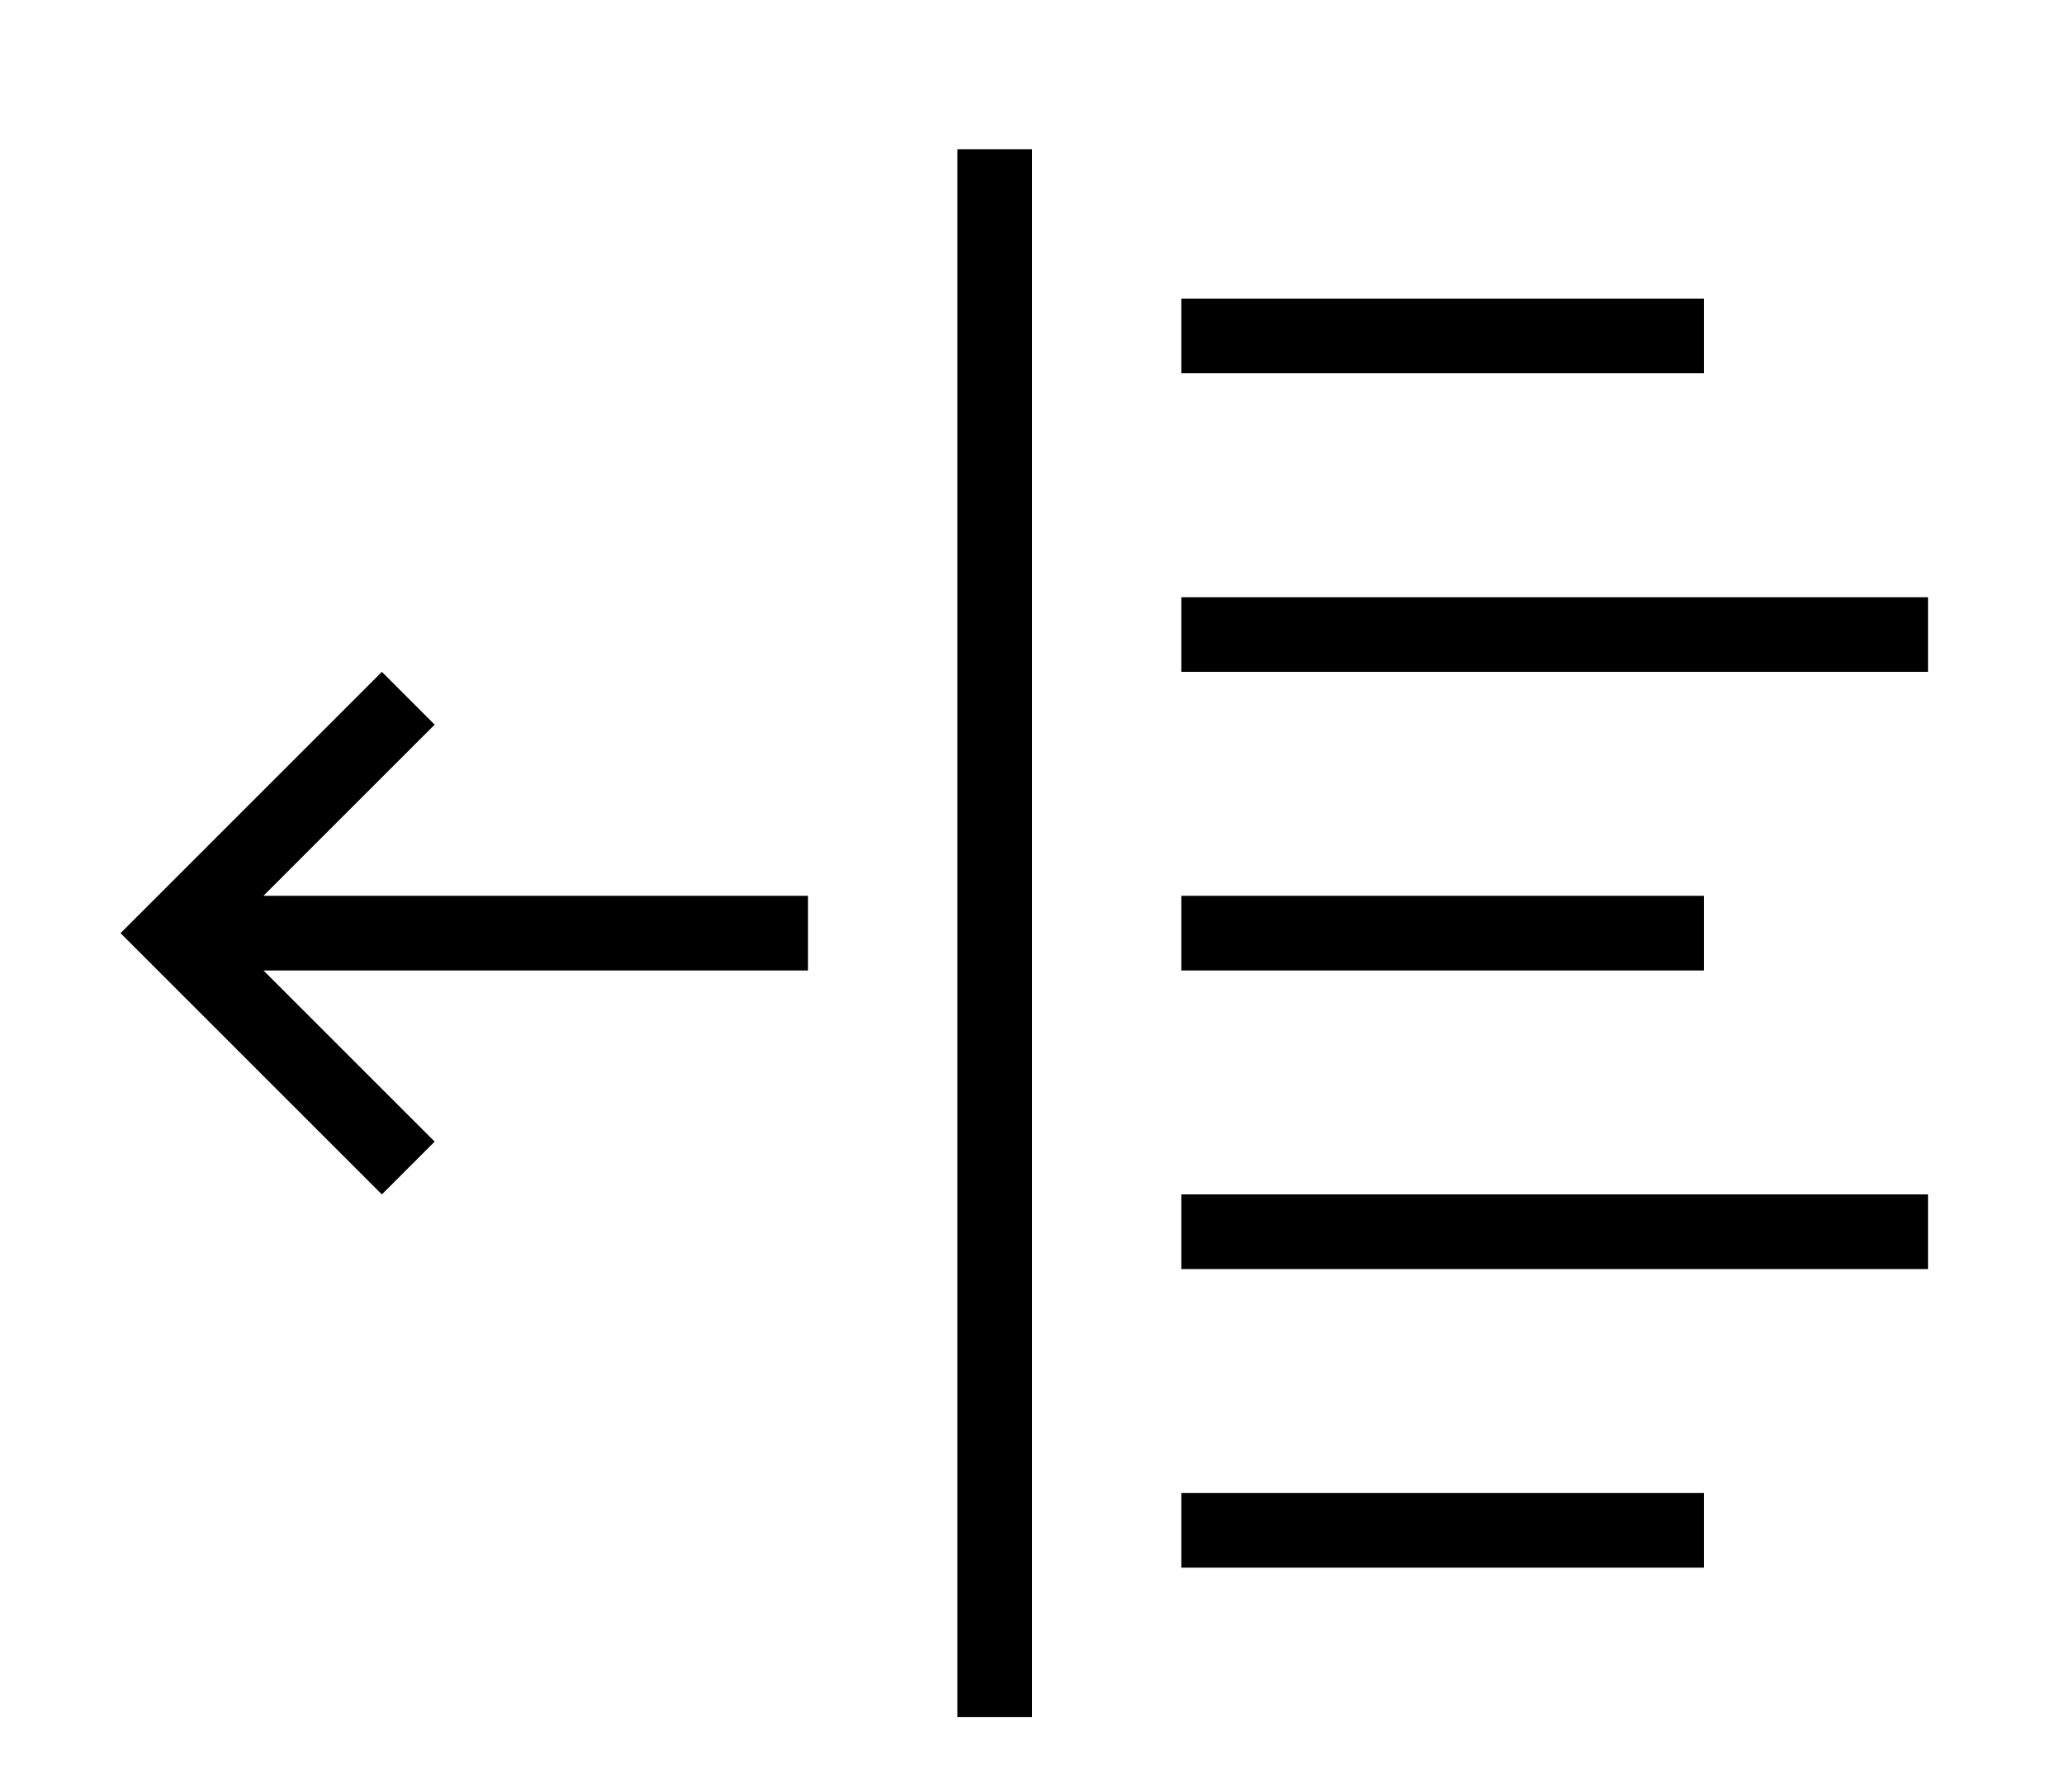
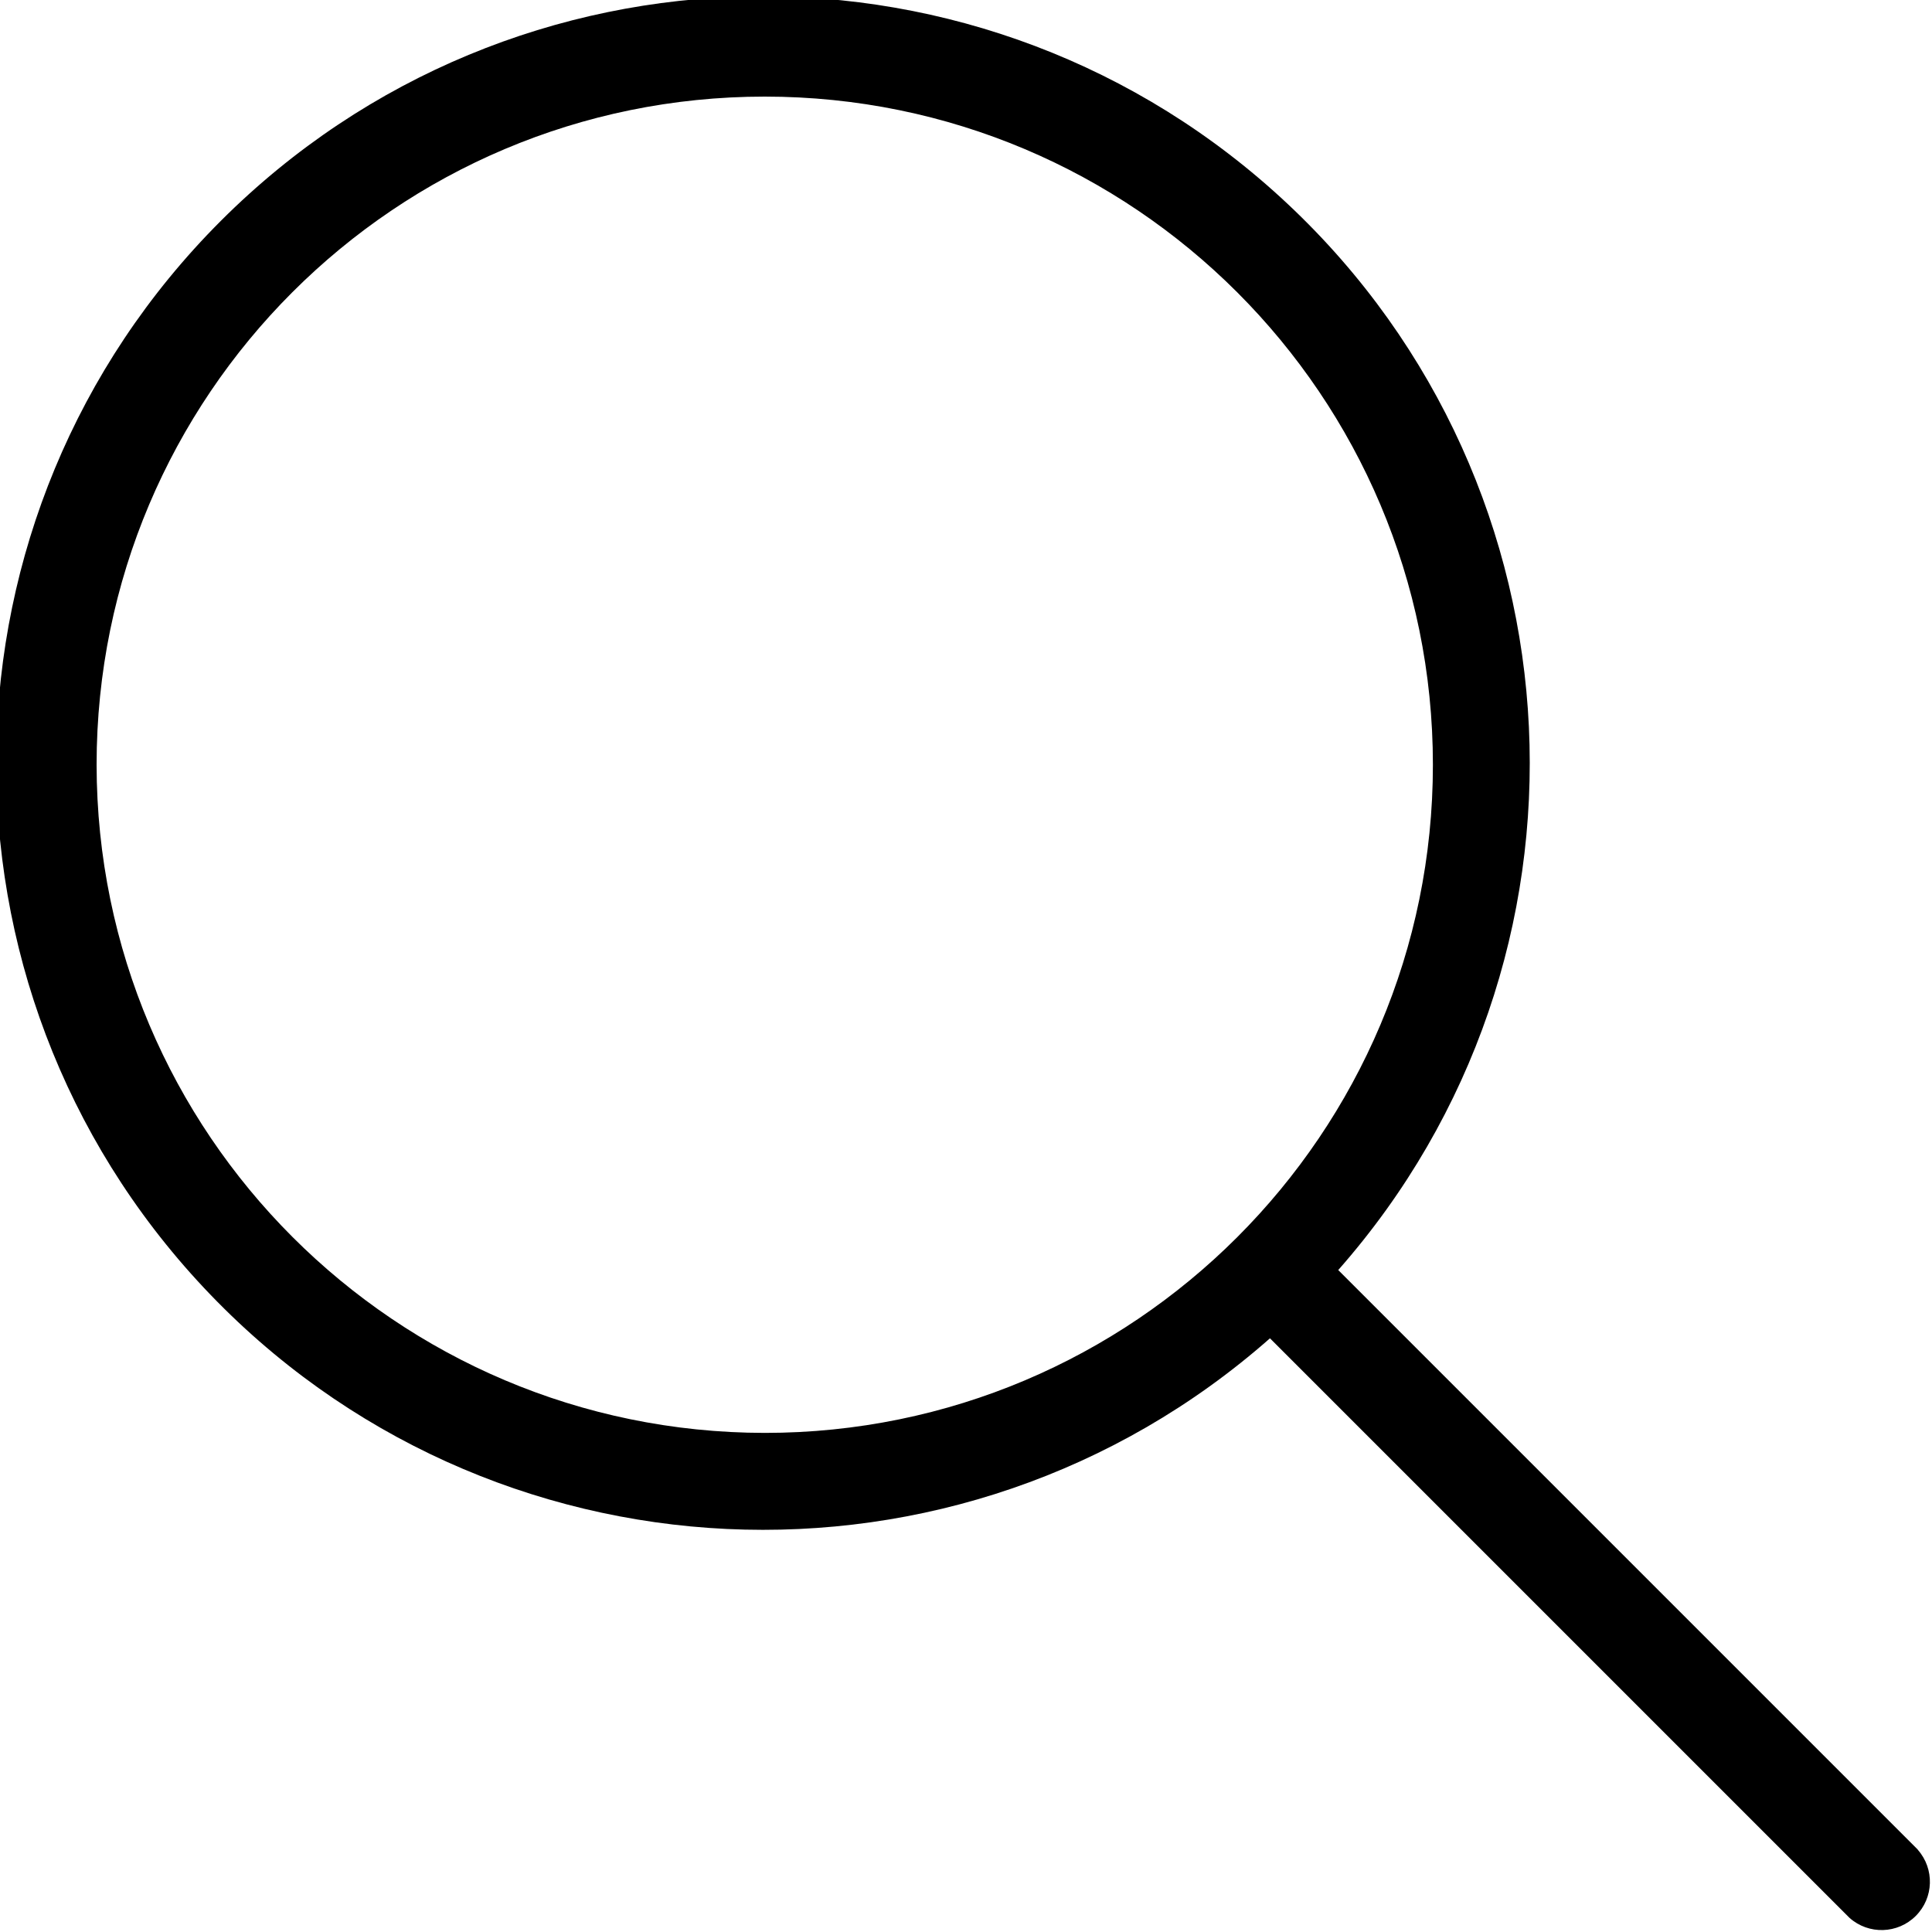
<svg xmlns="http://www.w3.org/2000/svg" xmlns:xlink="http://www.w3.org/1999/xlink">
-   <symbol id="outdent" viewBox="0 0 24 24">
-     <path fill="currentColor" d="M21,5H14V4h7Zm0,7H14v1h7Zm0,8H14v1h7ZM24,8H14V9H24Zm0,8H14v1H24ZM12,2H11V23h1ZM9,12H1.707L4,9.707,3.293,9l-3.5,3.5,3.5,3.5L4,15.293,1.707,13H9Z" />
+   <symbol id="magnifier" viewBox="0 0 24 24">
+     <path fill="currentcolor" d="M23.824,22.977l-7.2-7.2a9.525,9.525,0,1,0-.848.848l7.2,7.2a.6.6,0,0,0,.847-.847ZM1.2,9.5a8.3,8.3,0,1,1,8.3,8.3A8.309,8.309,0,0,1,1.2,9.5Z" />
  </symbol>
-   <use xlink:href="#outdent" viewBox="0 0 24 24" />
+   <use xlink:href="#magnifier" viewBox="0 0 24 24" />
</svg>
